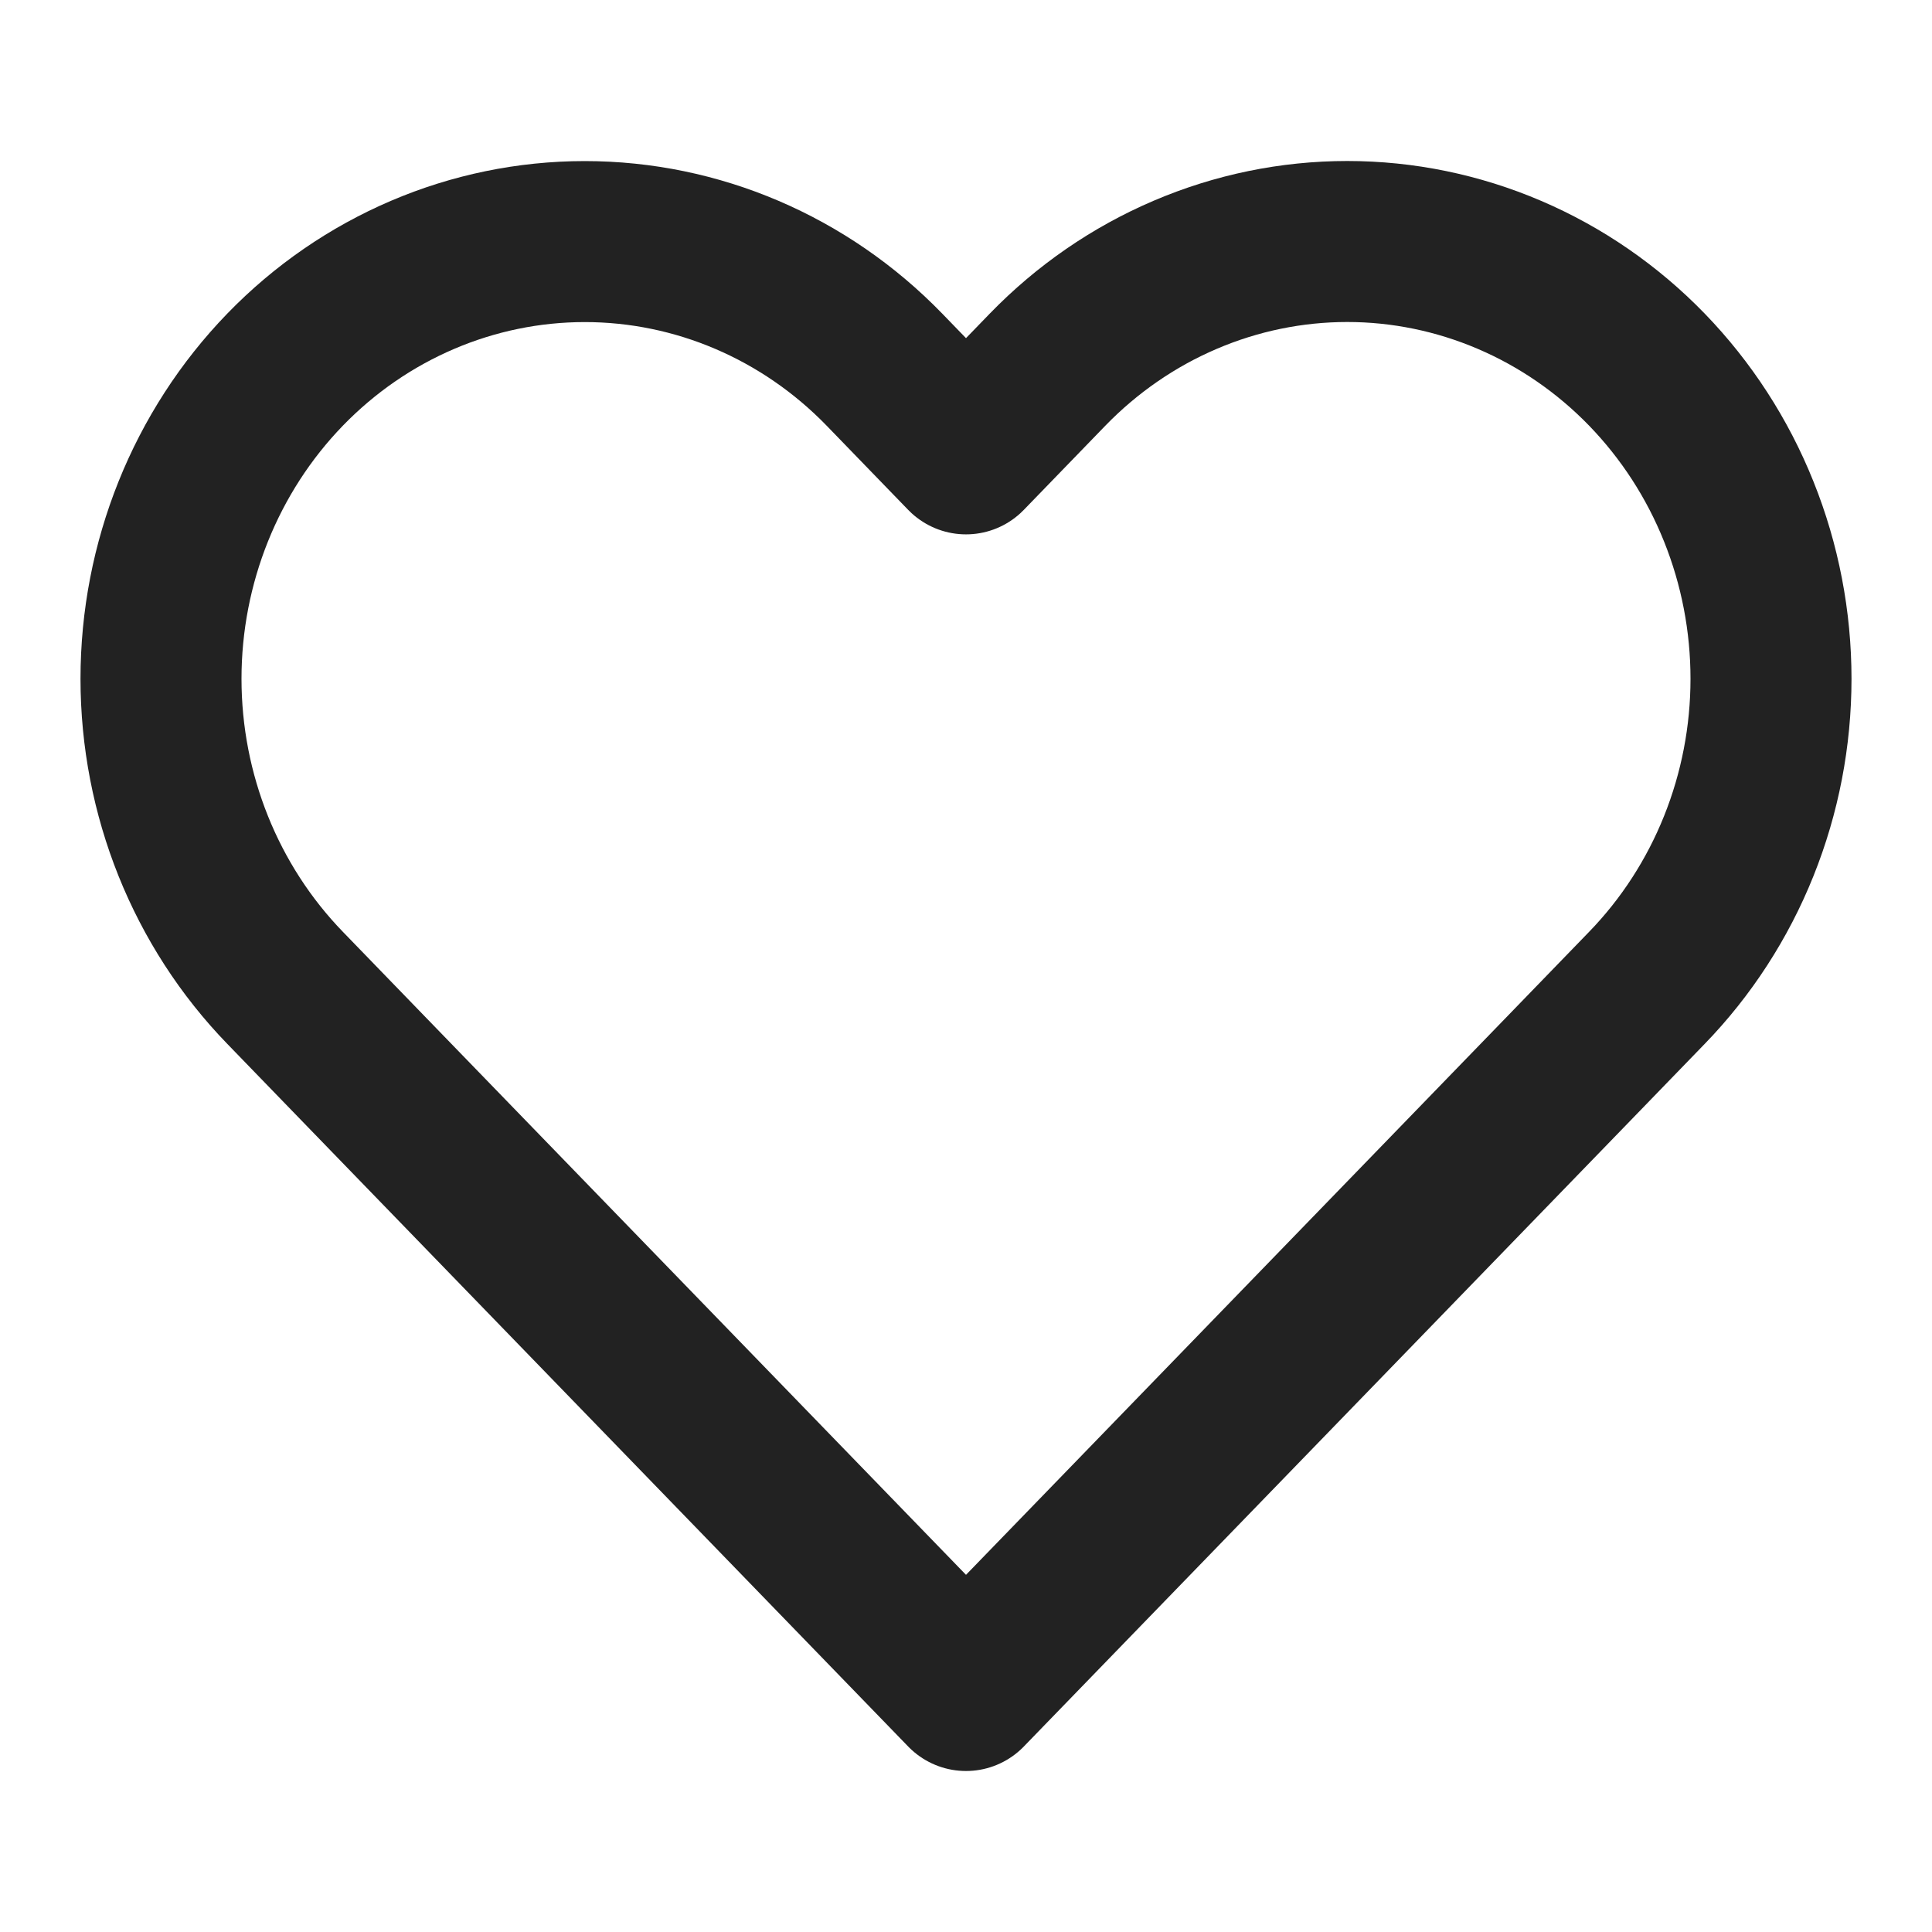
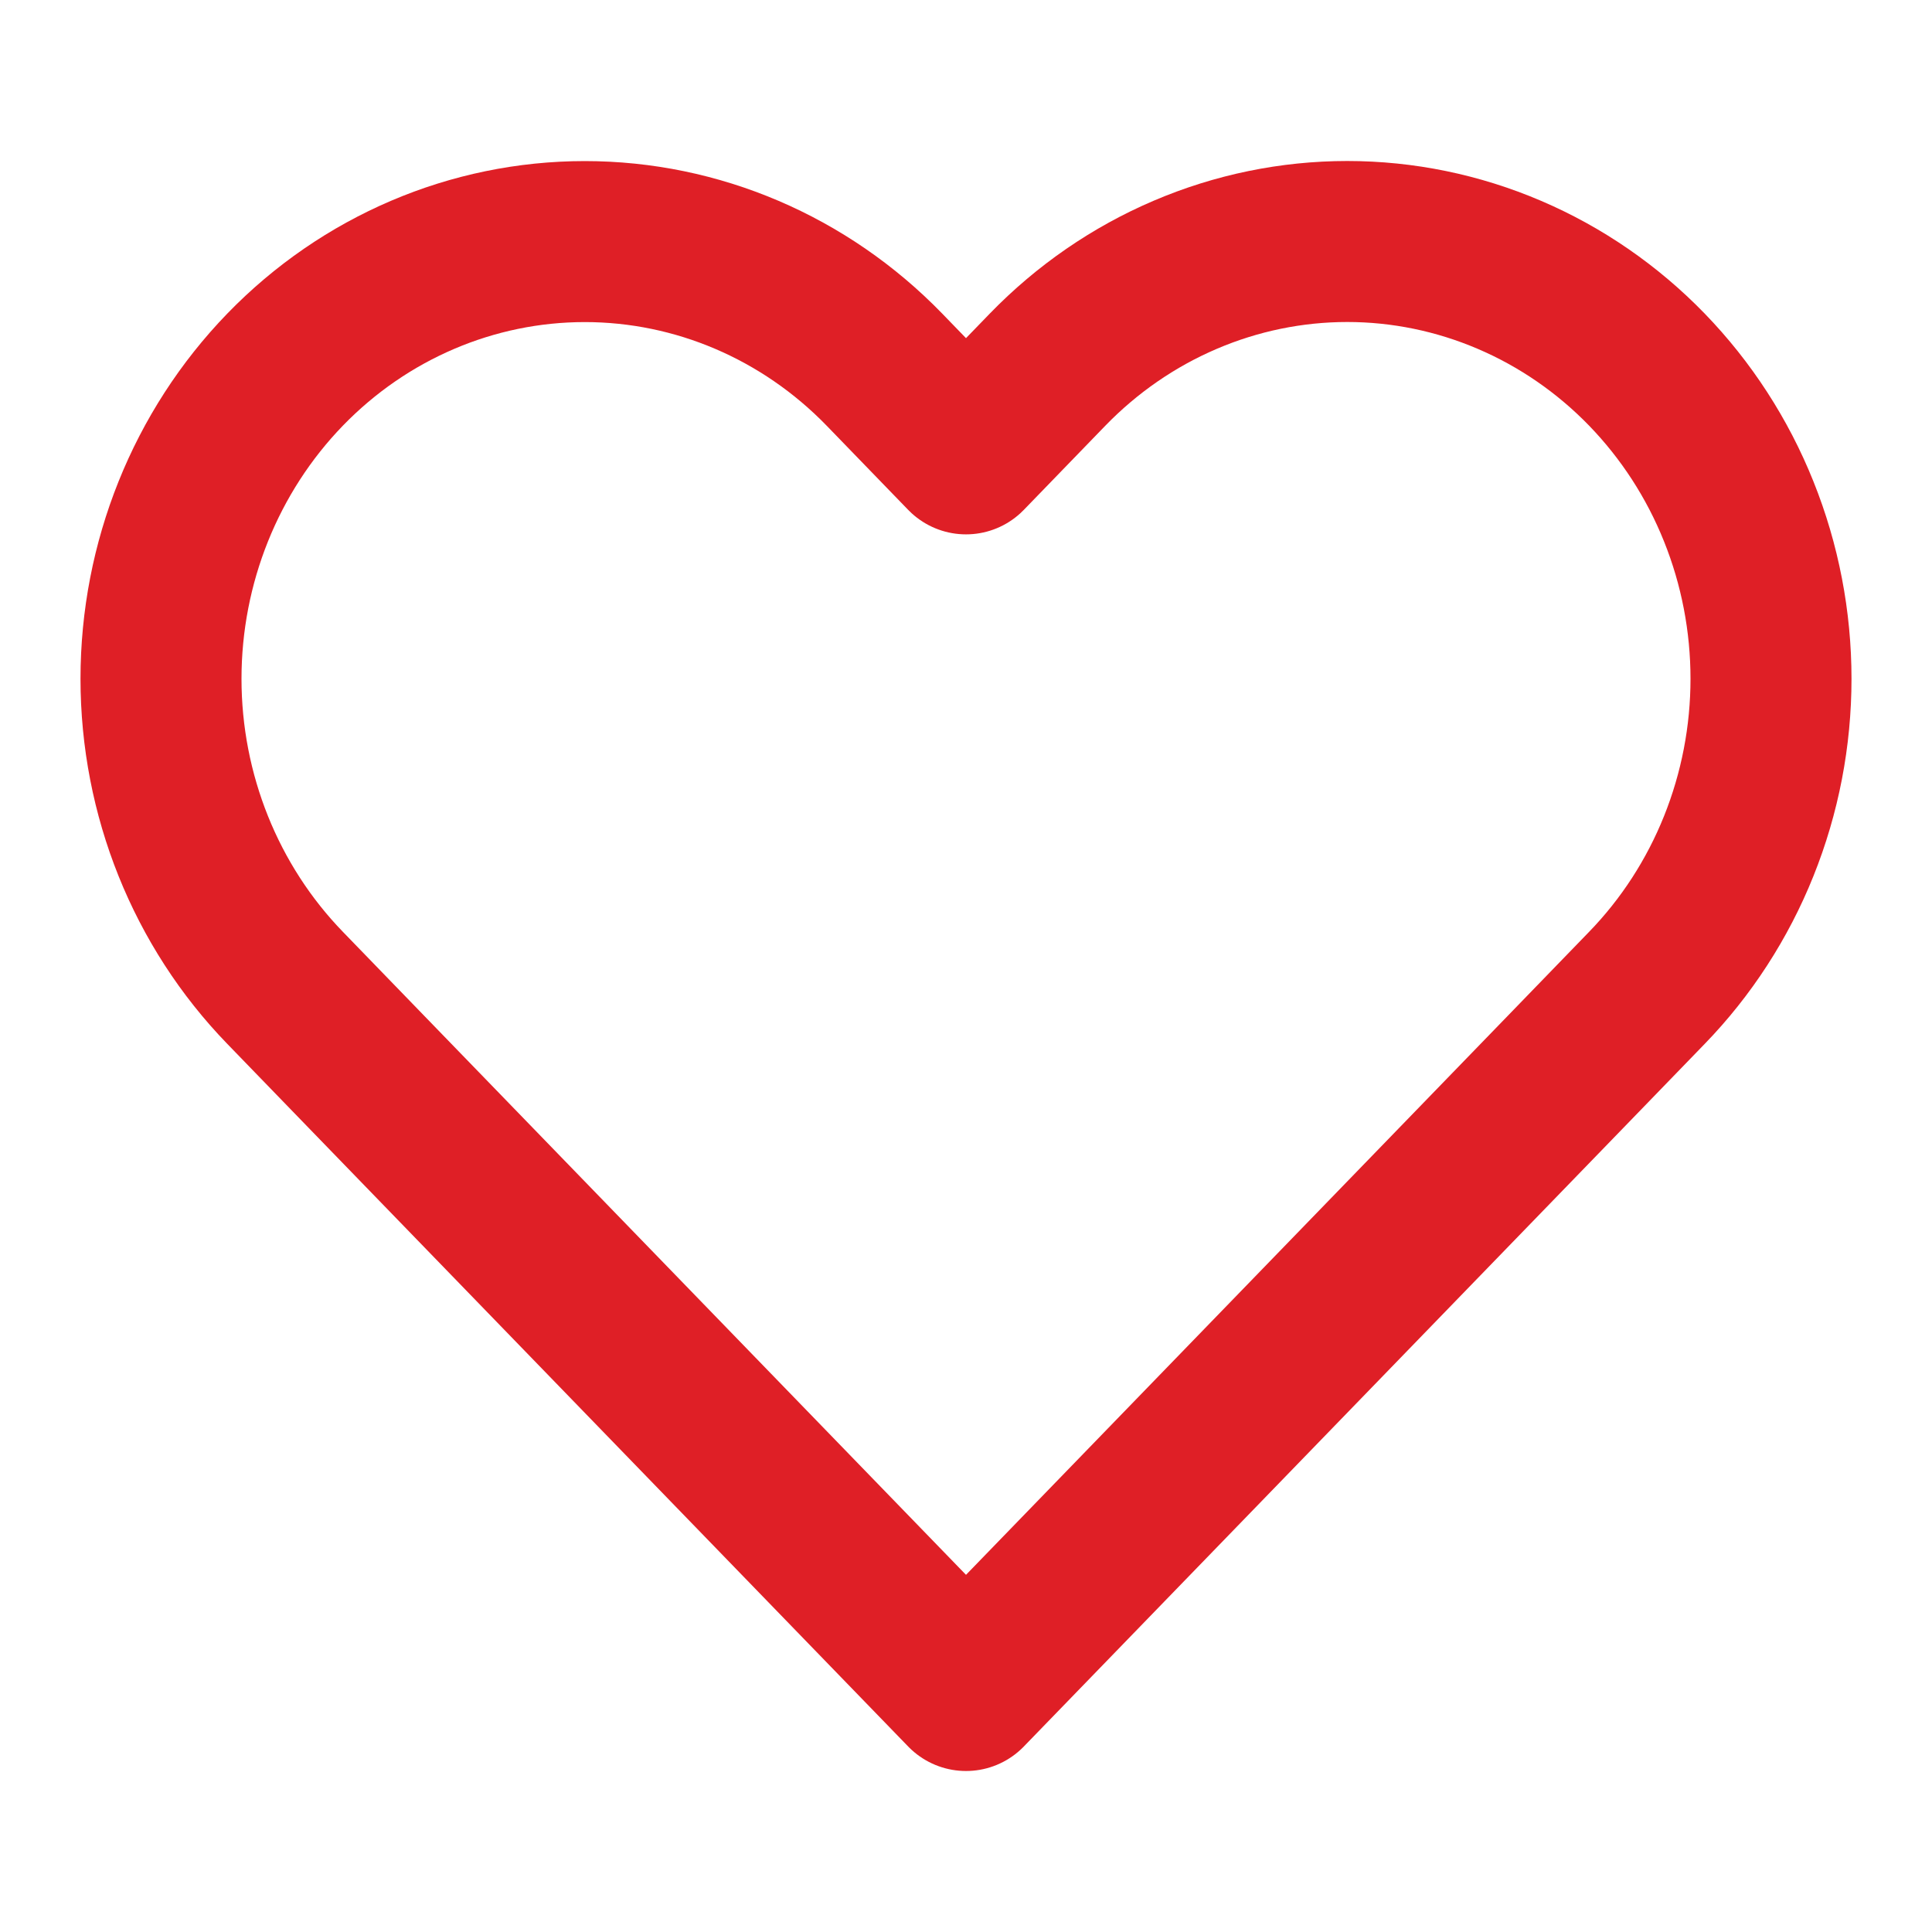
<svg xmlns="http://www.w3.org/2000/svg" width="24" height="24" viewBox="0 0 24 24" fill="none">
-   <path d="M20.458 4.591C19.969 4.087 19.389 3.687 18.75 3.414C18.112 3.141 17.427 3 16.736 3C16.045 3 15.36 3.141 14.722 3.414C14.083 3.687 13.503 4.087 13.014 4.591L12 5.638L10.986 4.591C9.998 3.573 8.66 3.001 7.264 3.001C5.868 3.001 4.529 3.573 3.542 4.591C2.555 5.61 2 6.991 2 8.432C2 9.872 2.555 11.254 3.542 12.272L4.556 13.319L12 21L19.444 13.319L20.458 12.272C20.947 11.768 21.335 11.169 21.599 10.511C21.864 9.851 22 9.145 22 8.432C22 7.719 21.864 7.012 21.599 6.353C21.335 5.694 20.947 5.096 20.458 4.591V4.591Z" stroke="#222222" stroke-width="2" stroke-linecap="round" stroke-linejoin="round" />
+   <path d="M20.458 4.591C19.969 4.087 19.389 3.687 18.75 3.414C18.112 3.141 17.427 3 16.736 3C16.045 3 15.36 3.141 14.722 3.414C14.083 3.687 13.503 4.087 13.014 4.591L12 5.638L10.986 4.591C9.998 3.573 8.66 3.001 7.264 3.001C5.868 3.001 4.529 3.573 3.542 4.591C2.555 5.61 2 6.991 2 8.432C2 9.872 2.555 11.254 3.542 12.272L4.556 13.319L12 21L19.444 13.319L20.458 12.272C20.947 11.768 21.335 11.169 21.599 10.511C21.864 9.851 22 9.145 22 8.432C22 7.719 21.864 7.012 21.599 6.353C21.335 5.694 20.947 5.096 20.458 4.591V4.591Z" stroke="#DF1F26" stroke-width="2" stroke-linecap="round" stroke-linejoin="round" />
</svg>
